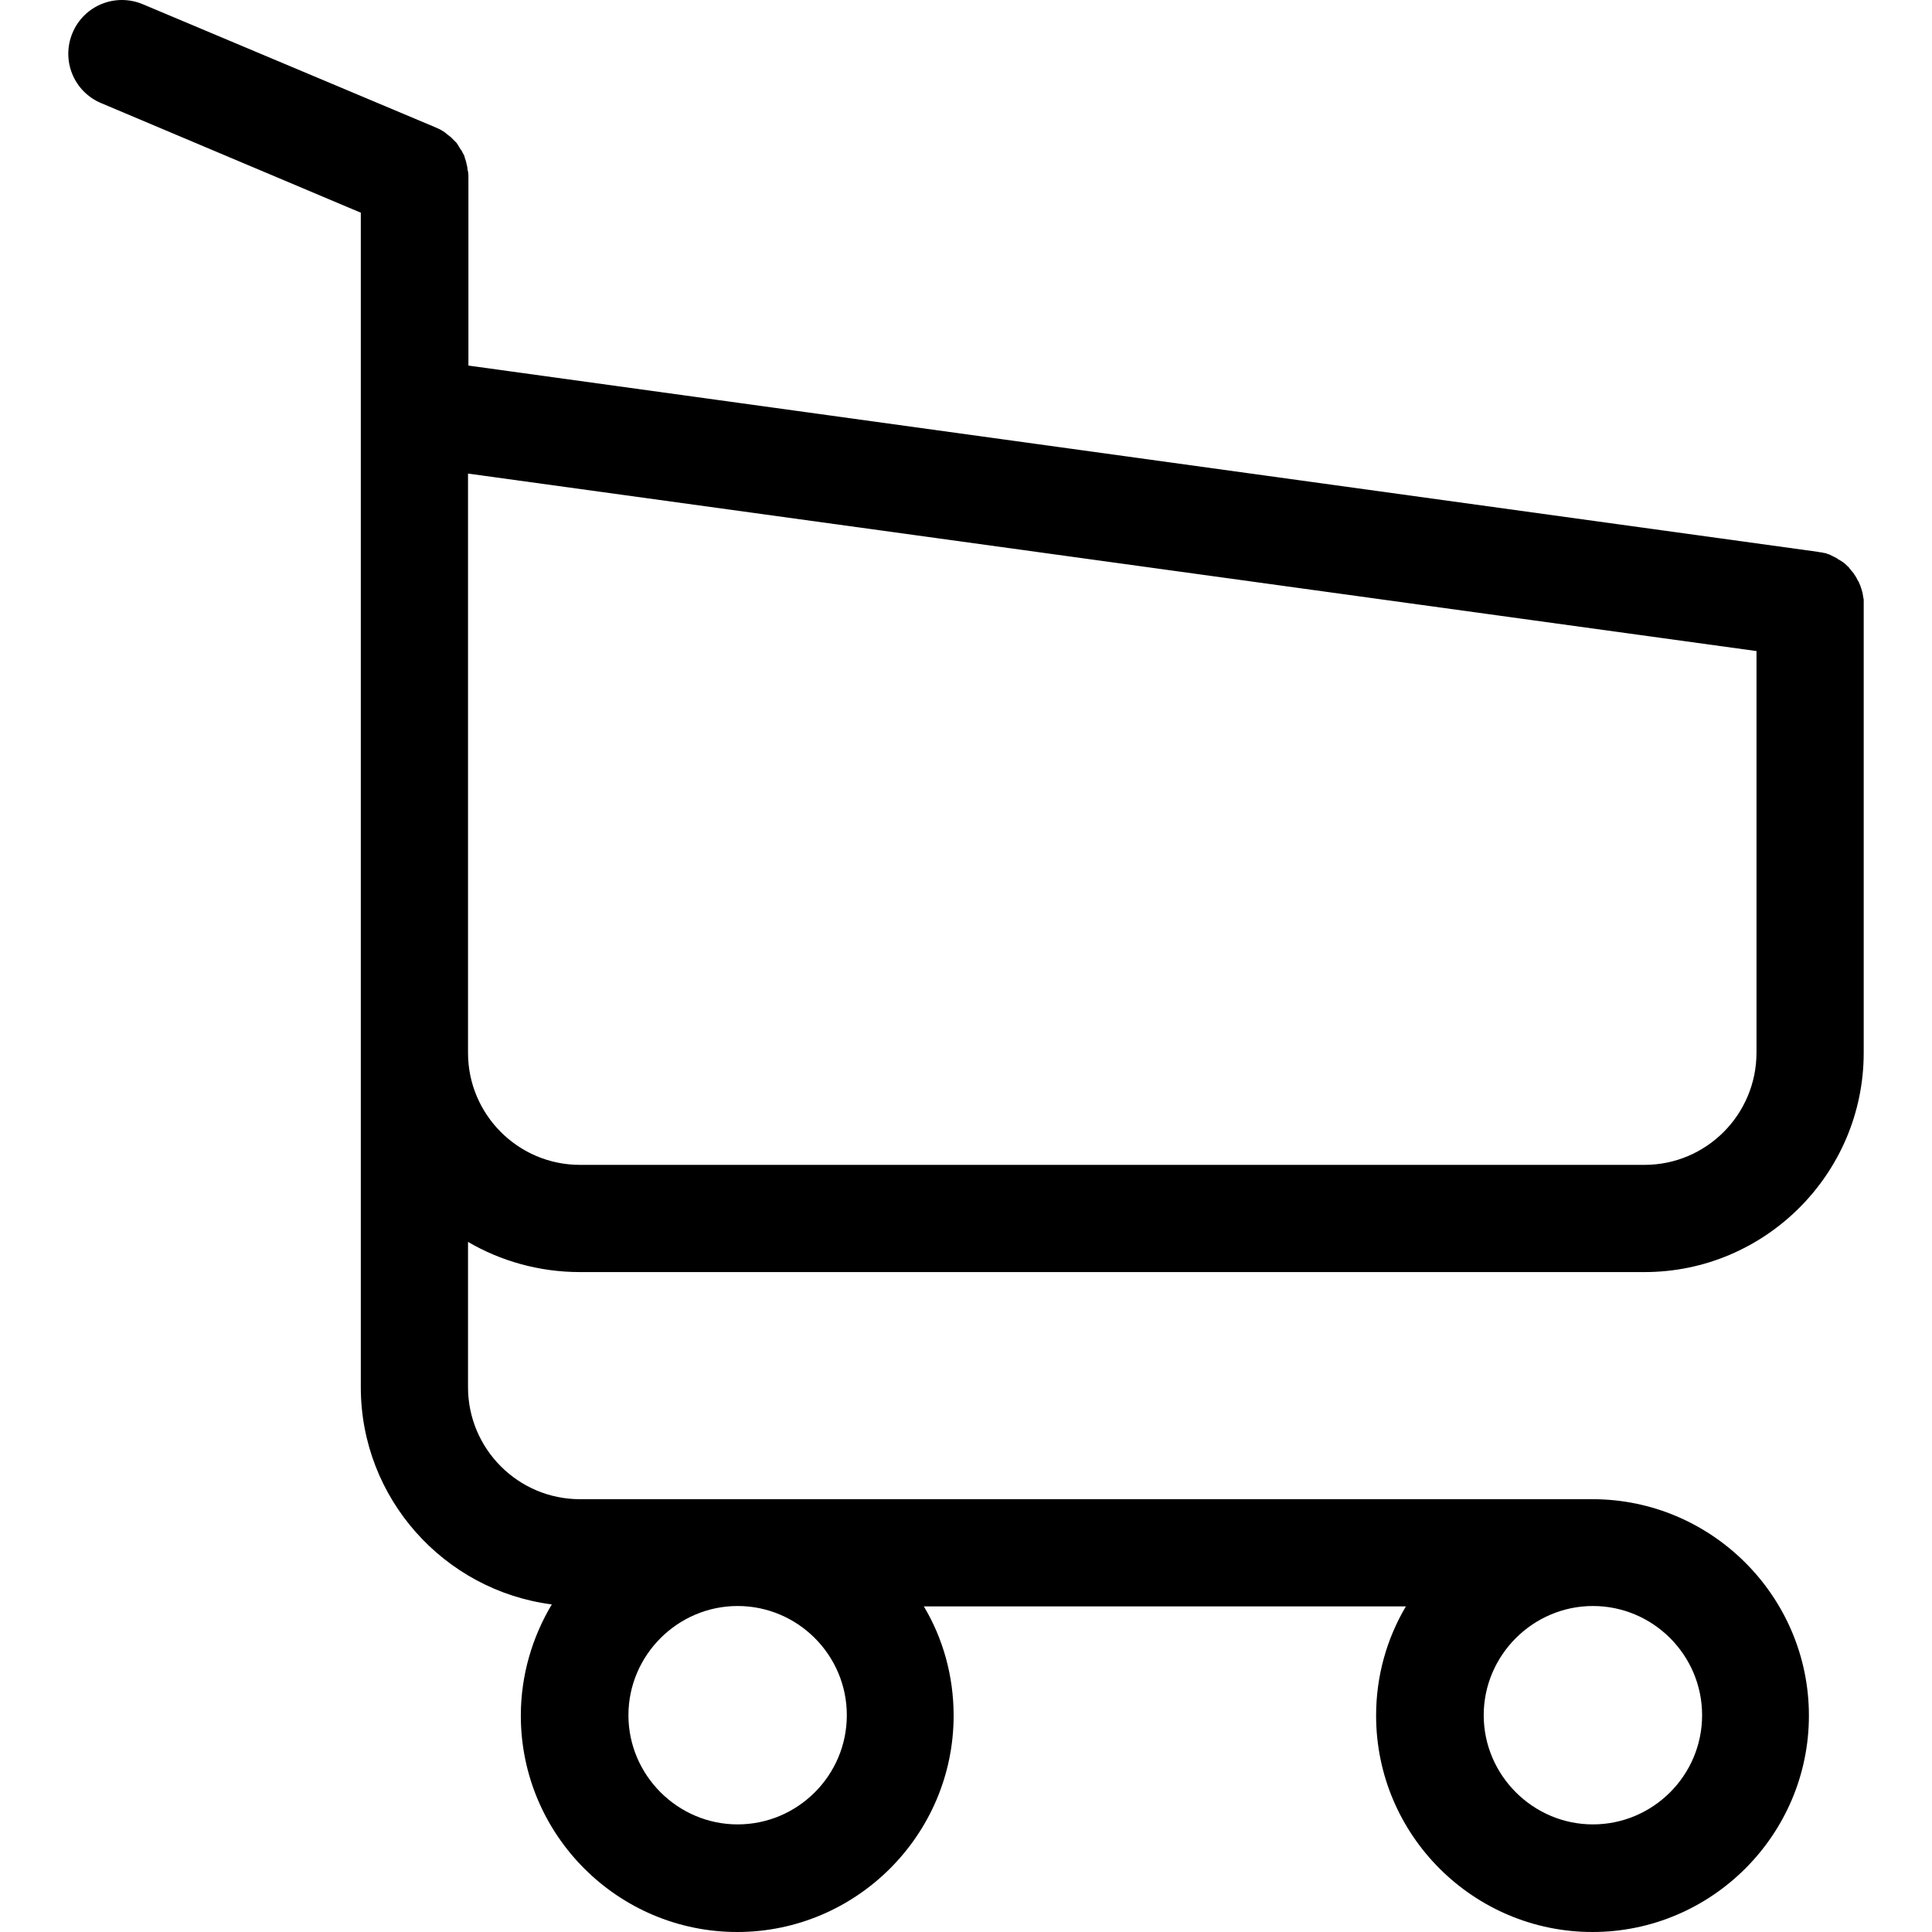
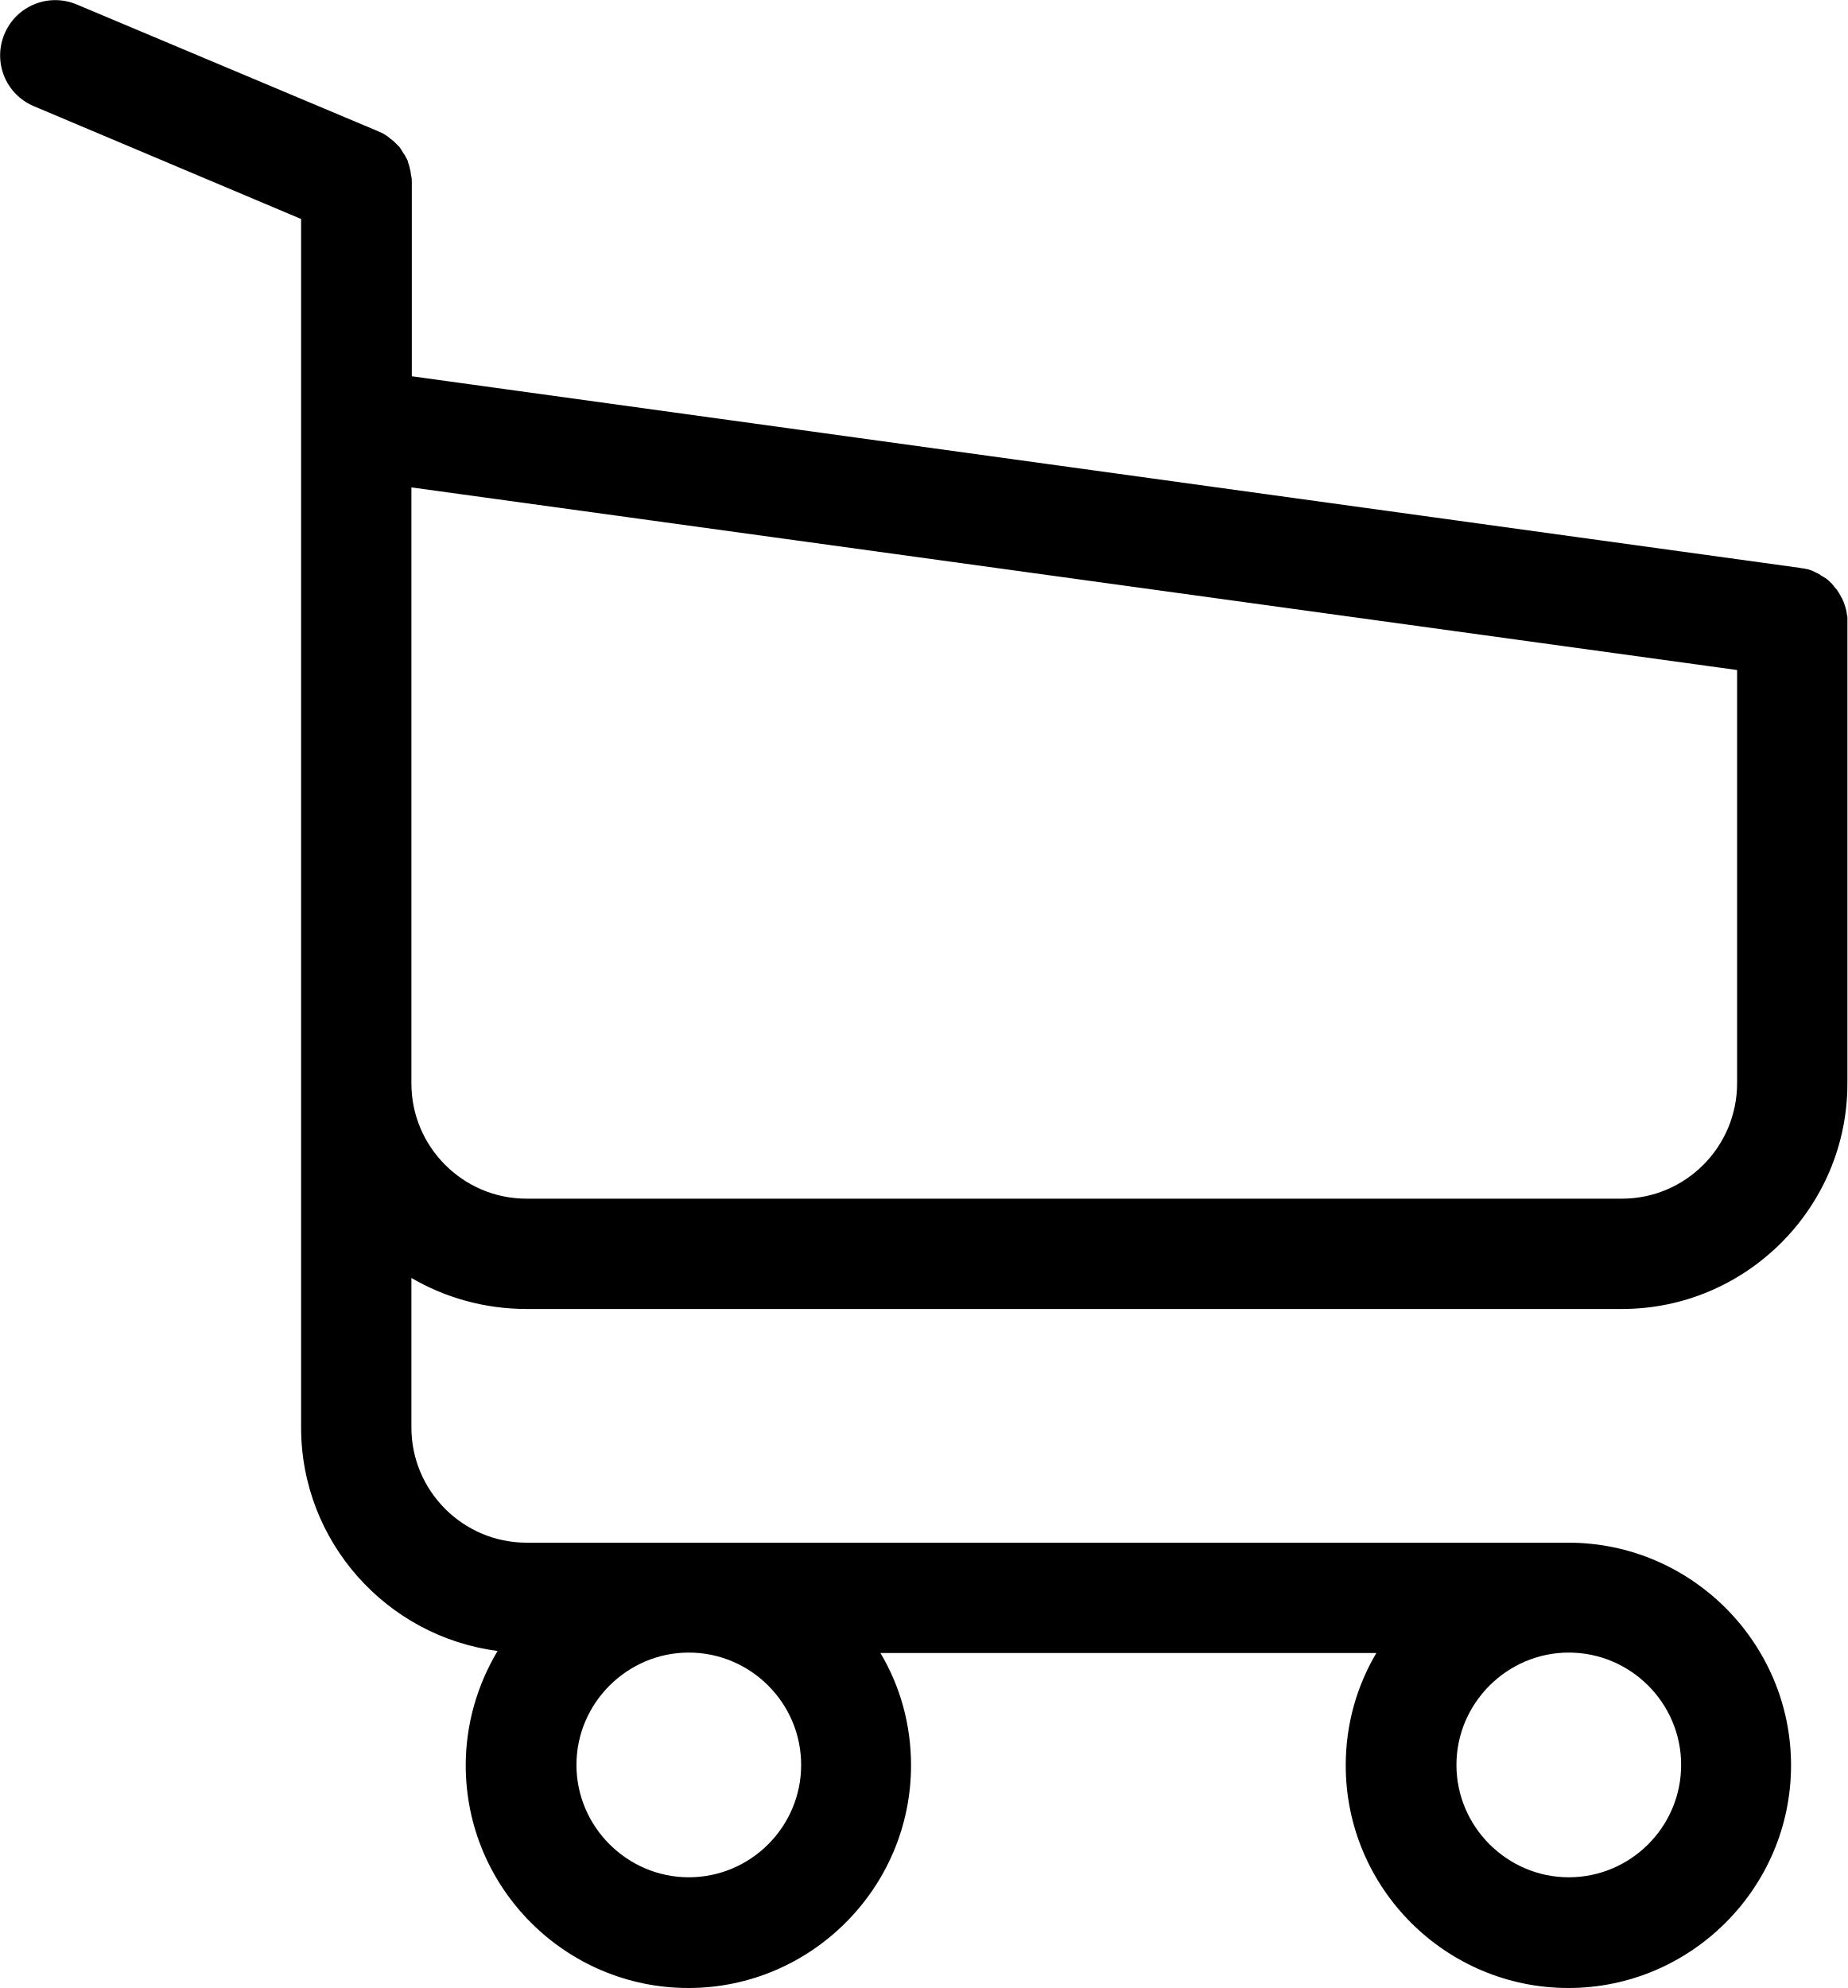
- <svg xmlns="http://www.w3.org/2000/svg" version="1.1" id="Capa_1" x="0px" y="0px" viewBox="0 0 486.569 486.569" style="enable-background:new 0 0 486.569 486.569;" xml:space="preserve">
+ <svg xmlns="http://www.w3.org/2000/svg" version="1.1" id="Capa_1" x="0px" y="0px" viewBox="0 0 452.2 486.6" style="enable-background:new 0 0 452.2 486.6;" xml:space="preserve">
  <g>
-     <path d="M146.069,320.369h268.1c30.4,0,55.2-24.8,55.2-55.2v-112.8c0-0.1,0-0.3,0-0.4c0-0.3,0-0.5,0-0.8c0-0.2,0-0.4-0.1-0.6   c0-0.2-0.1-0.5-0.1-0.7s-0.1-0.4-0.1-0.6c-0.1-0.2-0.1-0.4-0.2-0.7c-0.1-0.2-0.1-0.4-0.2-0.6c-0.1-0.2-0.1-0.4-0.2-0.6   c-0.1-0.2-0.2-0.4-0.3-0.7c-0.1-0.2-0.2-0.4-0.3-0.5c-0.1-0.2-0.2-0.4-0.3-0.6c-0.1-0.2-0.2-0.3-0.3-0.5c-0.1-0.2-0.3-0.4-0.4-0.6   c-0.1-0.2-0.2-0.3-0.4-0.5c-0.1-0.2-0.3-0.3-0.4-0.5s-0.3-0.3-0.4-0.5s-0.3-0.3-0.4-0.4c-0.2-0.2-0.3-0.3-0.5-0.5   c-0.2-0.1-0.3-0.3-0.5-0.4c-0.2-0.1-0.4-0.3-0.6-0.4c-0.2-0.1-0.3-0.2-0.5-0.3s-0.4-0.2-0.6-0.4c-0.2-0.1-0.4-0.2-0.6-0.3   s-0.4-0.2-0.6-0.3s-0.4-0.2-0.6-0.3s-0.4-0.1-0.6-0.2c-0.2-0.1-0.5-0.2-0.7-0.2s-0.4-0.1-0.5-0.1c-0.3-0.1-0.5-0.1-0.8-0.1   c-0.1,0-0.2-0.1-0.4-0.1l-339.8-46.9v-47.4c0-0.5,0-1-0.1-1.4c0-0.1,0-0.2-0.1-0.4c0-0.3-0.1-0.6-0.1-0.9c-0.1-0.3-0.1-0.5-0.2-0.8   c0-0.2-0.1-0.3-0.1-0.5c-0.1-0.3-0.2-0.6-0.3-0.9c0-0.1-0.1-0.3-0.1-0.4c-0.1-0.3-0.2-0.5-0.4-0.8c-0.1-0.1-0.1-0.3-0.2-0.4   c-0.1-0.2-0.2-0.4-0.4-0.6c-0.1-0.2-0.2-0.3-0.3-0.5s-0.2-0.3-0.3-0.5s-0.3-0.4-0.4-0.6c-0.1-0.1-0.2-0.2-0.3-0.3   c-0.2-0.2-0.4-0.4-0.6-0.6c-0.1-0.1-0.2-0.2-0.3-0.3c-0.2-0.2-0.4-0.4-0.7-0.6c-0.1-0.1-0.3-0.2-0.4-0.3c-0.2-0.2-0.4-0.3-0.6-0.5   c-0.3-0.2-0.6-0.4-0.8-0.5c-0.1-0.1-0.2-0.1-0.3-0.2c-0.4-0.2-0.9-0.4-1.3-0.6l-73.7-31c-6.9-2.9-14.8,0.3-17.7,7.2   s0.3,14.8,7.2,17.7l65.4,27.6v61.2v9.7v74.4v66.5v84c0,28,21,51.2,48.1,54.7c-4.9,8.2-7.8,17.8-7.8,28c0,30.1,24.5,54.5,54.5,54.5   s54.5-24.5,54.5-54.5c0-10-2.7-19.5-7.5-27.5h121.4c-4.8,8.1-7.5,17.5-7.5,27.5c0,30.1,24.5,54.5,54.5,54.5s54.5-24.5,54.5-54.5   s-24.5-54.5-54.5-54.5h-255c-15.6,0-28.2-12.7-28.2-28.2v-36.6C126.069,317.569,135.769,320.369,146.069,320.369z M213.269,431.969   c0,15.2-12.4,27.5-27.5,27.5s-27.5-12.4-27.5-27.5s12.4-27.5,27.5-27.5S213.269,416.769,213.269,431.969z M428.669,431.969   c0,15.2-12.4,27.5-27.5,27.5s-27.5-12.4-27.5-27.5s12.4-27.5,27.5-27.5S428.669,416.769,428.669,431.969z M414.169,293.369h-268.1   c-15.6,0-28.2-12.7-28.2-28.2v-66.5v-74.4v-5l324.5,44.7v101.1C442.369,280.769,429.669,293.369,414.169,293.369z" />
+     <path d="M128.9,320.4H397c30.4,0,55.2-24.8,55.2-55.2V152.4c0-0.1,0-0.3,0-0.4c0-0.3,0-0.5,0-0.8c0-0.2,0-0.4-0.1-0.6   c0-0.2-0.1-0.5-0.1-0.7s-0.1-0.4-0.1-0.6c-0.1-0.2-0.1-0.4-0.2-0.7c-0.1-0.2-0.1-0.4-0.2-0.6c-0.1-0.2-0.1-0.4-0.2-0.6   c-0.1-0.2-0.2-0.4-0.3-0.7c-0.1-0.2-0.2-0.4-0.3-0.5c-0.1-0.2-0.2-0.4-0.3-0.6c-0.1-0.2-0.2-0.3-0.3-0.5c-0.1-0.2-0.3-0.4-0.4-0.6   c-0.1-0.2-0.2-0.3-0.4-0.5c-0.1-0.2-0.3-0.3-0.4-0.5s-0.3-0.3-0.4-0.5s-0.3-0.3-0.4-0.4c-0.2-0.2-0.3-0.3-0.5-0.5   c-0.2-0.1-0.3-0.3-0.5-0.4c-0.2-0.1-0.4-0.3-0.6-0.4c-0.2-0.1-0.3-0.2-0.5-0.3s-0.4-0.2-0.6-0.4c-0.2-0.1-0.4-0.2-0.6-0.3   s-0.4-0.2-0.6-0.3s-0.4-0.2-0.6-0.3s-0.4-0.1-0.6-0.2c-0.2-0.1-0.5-0.2-0.7-0.2s-0.4-0.1-0.5-0.1c-0.3-0.1-0.5-0.1-0.8-0.1   c-0.1,0-0.2-0.1-0.4-0.1L100.8,92.1V44.7c0-0.5,0-1-0.1-1.4c0-0.1,0-0.2-0.1-0.4c0-0.3-0.1-0.6-0.1-0.9c-0.1-0.3-0.1-0.5-0.2-0.8   c0-0.2-0.1-0.3-0.1-0.5c-0.1-0.3-0.2-0.6-0.3-0.9c0-0.1-0.1-0.3-0.1-0.4c-0.1-0.3-0.2-0.5-0.4-0.8c-0.1-0.1-0.1-0.3-0.2-0.4   c-0.1-0.2-0.2-0.4-0.4-0.6c-0.1-0.2-0.2-0.3-0.3-0.5s-0.2-0.3-0.3-0.5s-0.3-0.4-0.4-0.6c-0.1-0.1-0.2-0.2-0.3-0.3   c-0.2-0.2-0.4-0.4-0.6-0.6c-0.1-0.1-0.2-0.2-0.3-0.3c-0.2-0.2-0.4-0.4-0.7-0.6c-0.1-0.1-0.3-0.2-0.4-0.3c-0.2-0.2-0.4-0.3-0.6-0.5   c-0.3-0.2-0.6-0.4-0.8-0.5c-0.1-0.1-0.2-0.1-0.3-0.2c-0.4-0.2-0.9-0.4-1.3-0.6l-73.7-31C11.9-1.8,4,1.4,1.1,8.3S1.4,23.1,8.3,26   l65.4,27.6v61.2v9.7v74.4v66.5v84c0,28,21,51.2,48.1,54.7c-4.9,8.2-7.8,17.8-7.8,28c0,30.1,24.5,54.5,54.5,54.5   s54.5-24.5,54.5-54.5c0-10-2.7-19.5-7.5-27.5h121.4c-4.8,8.1-7.5,17.5-7.5,27.5c0,30.1,24.5,54.5,54.5,54.5s54.5-24.5,54.5-54.5   s-24.5-54.5-54.5-54.5h-255c-15.6,0-28.2-12.7-28.2-28.2v-36.6C108.9,317.6,118.6,320.4,128.9,320.4z M196.1,432   c0,15.2-12.4,27.5-27.5,27.5s-27.5-12.4-27.5-27.5s12.4-27.5,27.5-27.5S196.1,416.8,196.1,432z M411.5,432   c0,15.2-12.4,27.5-27.5,27.5s-27.5-12.4-27.5-27.5s12.4-27.5,27.5-27.5S411.5,416.8,411.5,432z M397,293.4H128.9   c-15.6,0-28.2-12.7-28.2-28.2v-66.5v-74.4v-5L425.2,164v101.1C425.2,280.8,412.5,293.4,397,293.4z" />
  </g>
-   <g>
- </g>
-   <g>
- </g>
-   <g>
- </g>
-   <g>
- </g>
-   <g>
- </g>
-   <g>
- </g>
-   <g>
- </g>
-   <g>
- </g>
-   <g>
- </g>
-   <g>
- </g>
-   <g>
- </g>
-   <g>
- </g>
-   <g>
- </g>
-   <g>
- </g>
-   <g>
- </g>
</svg>
